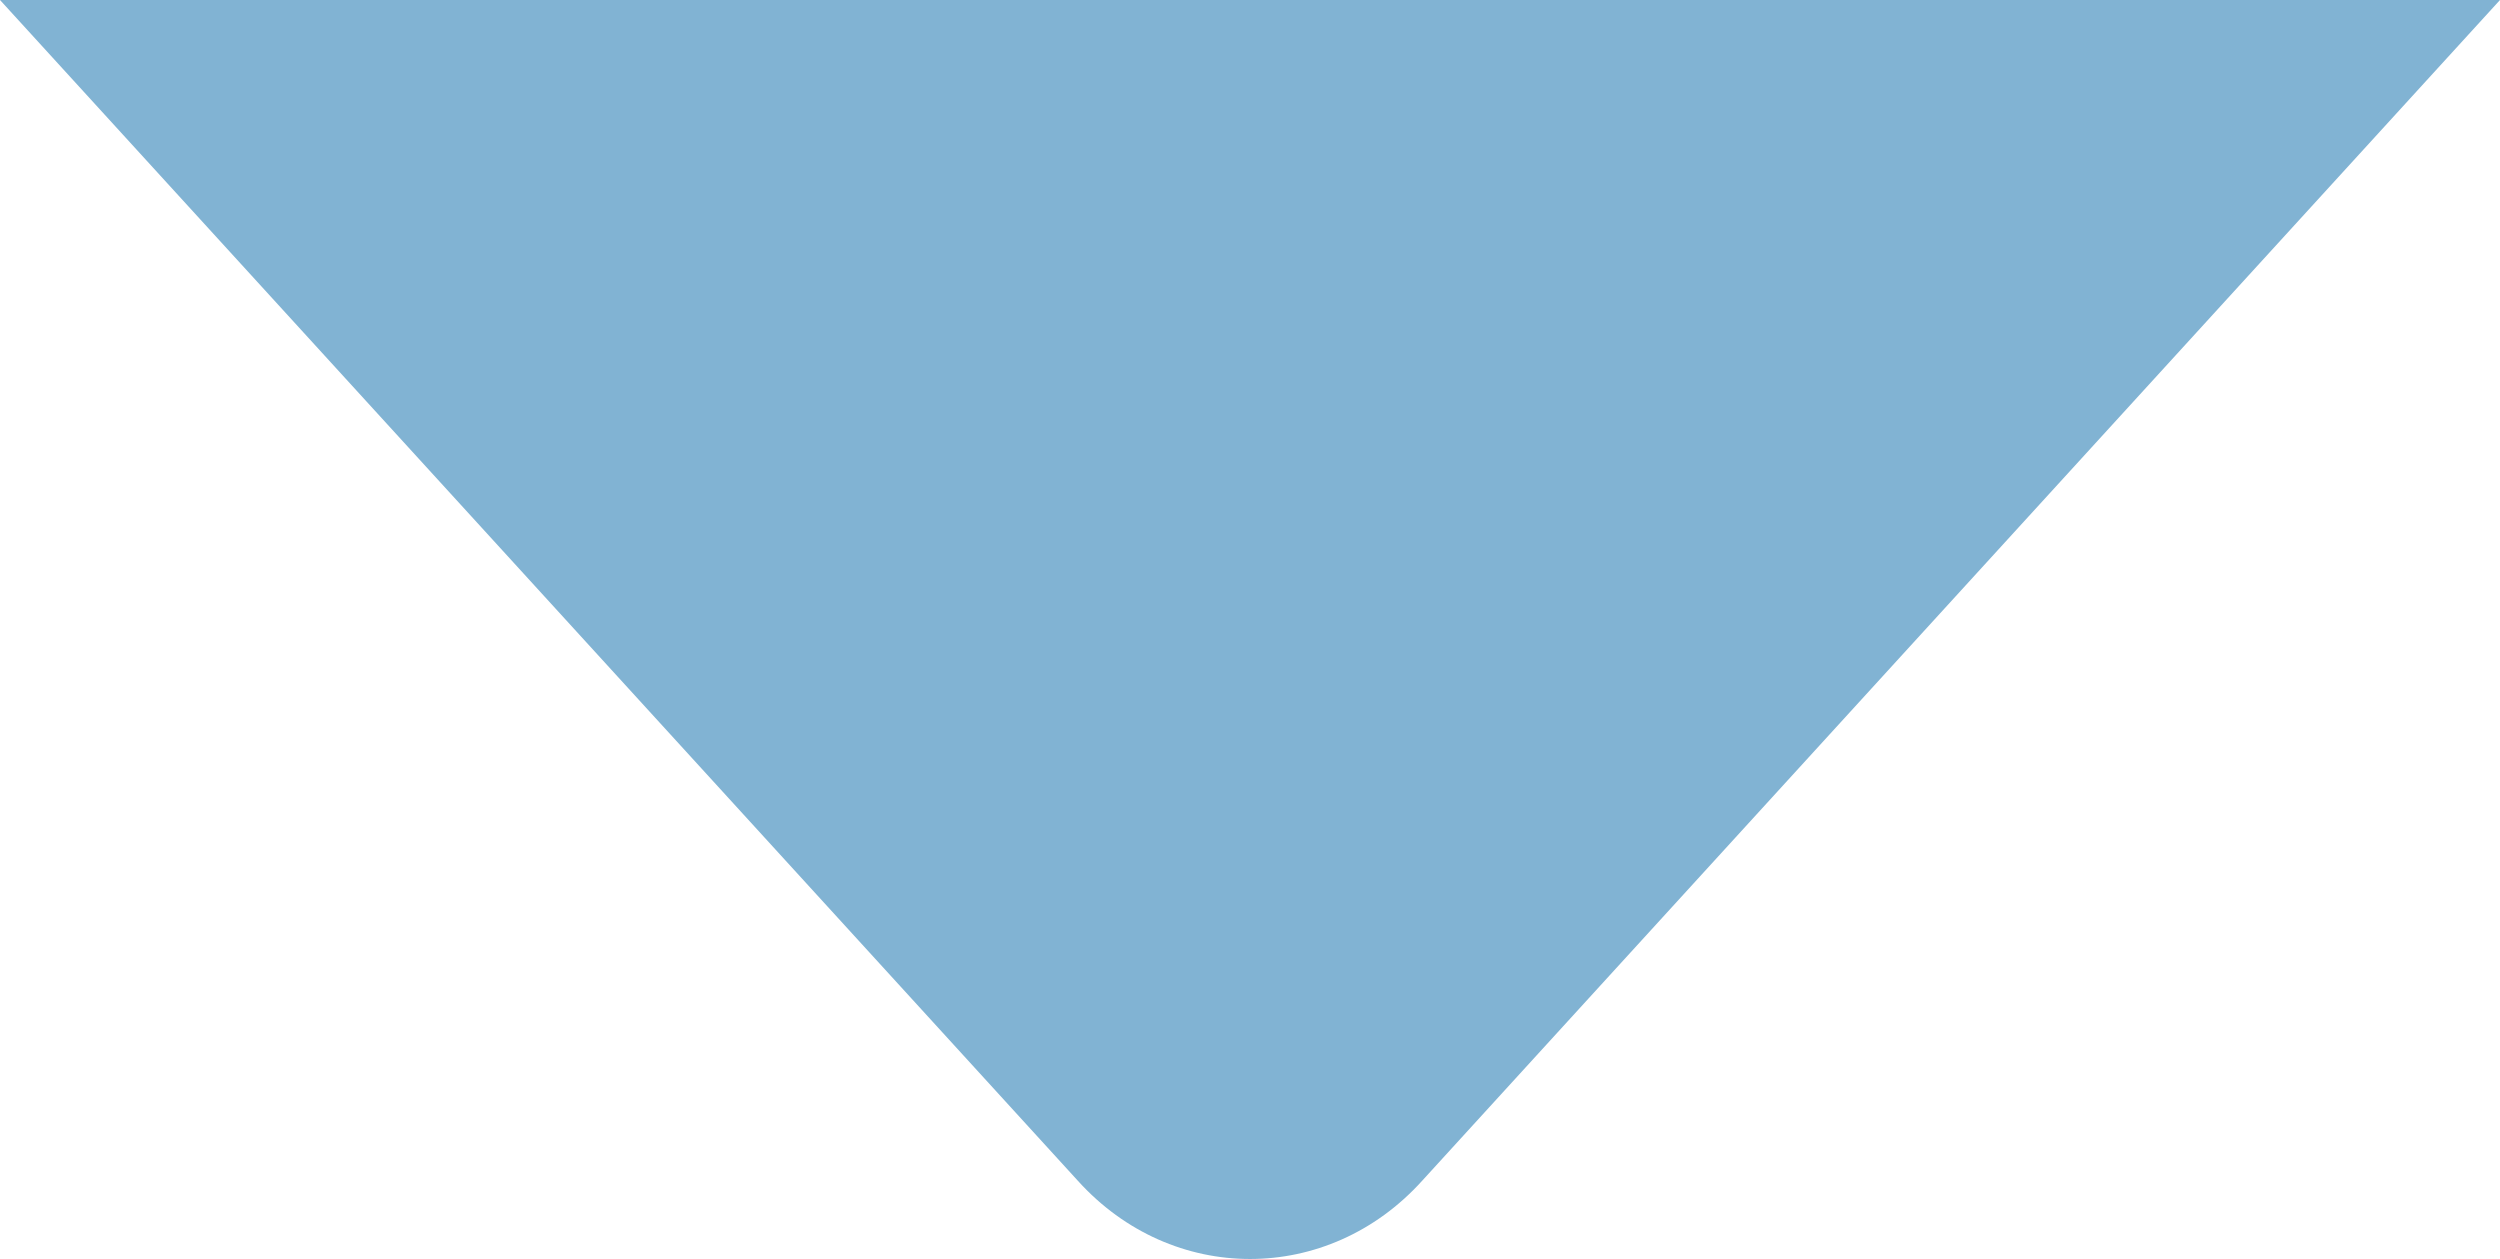
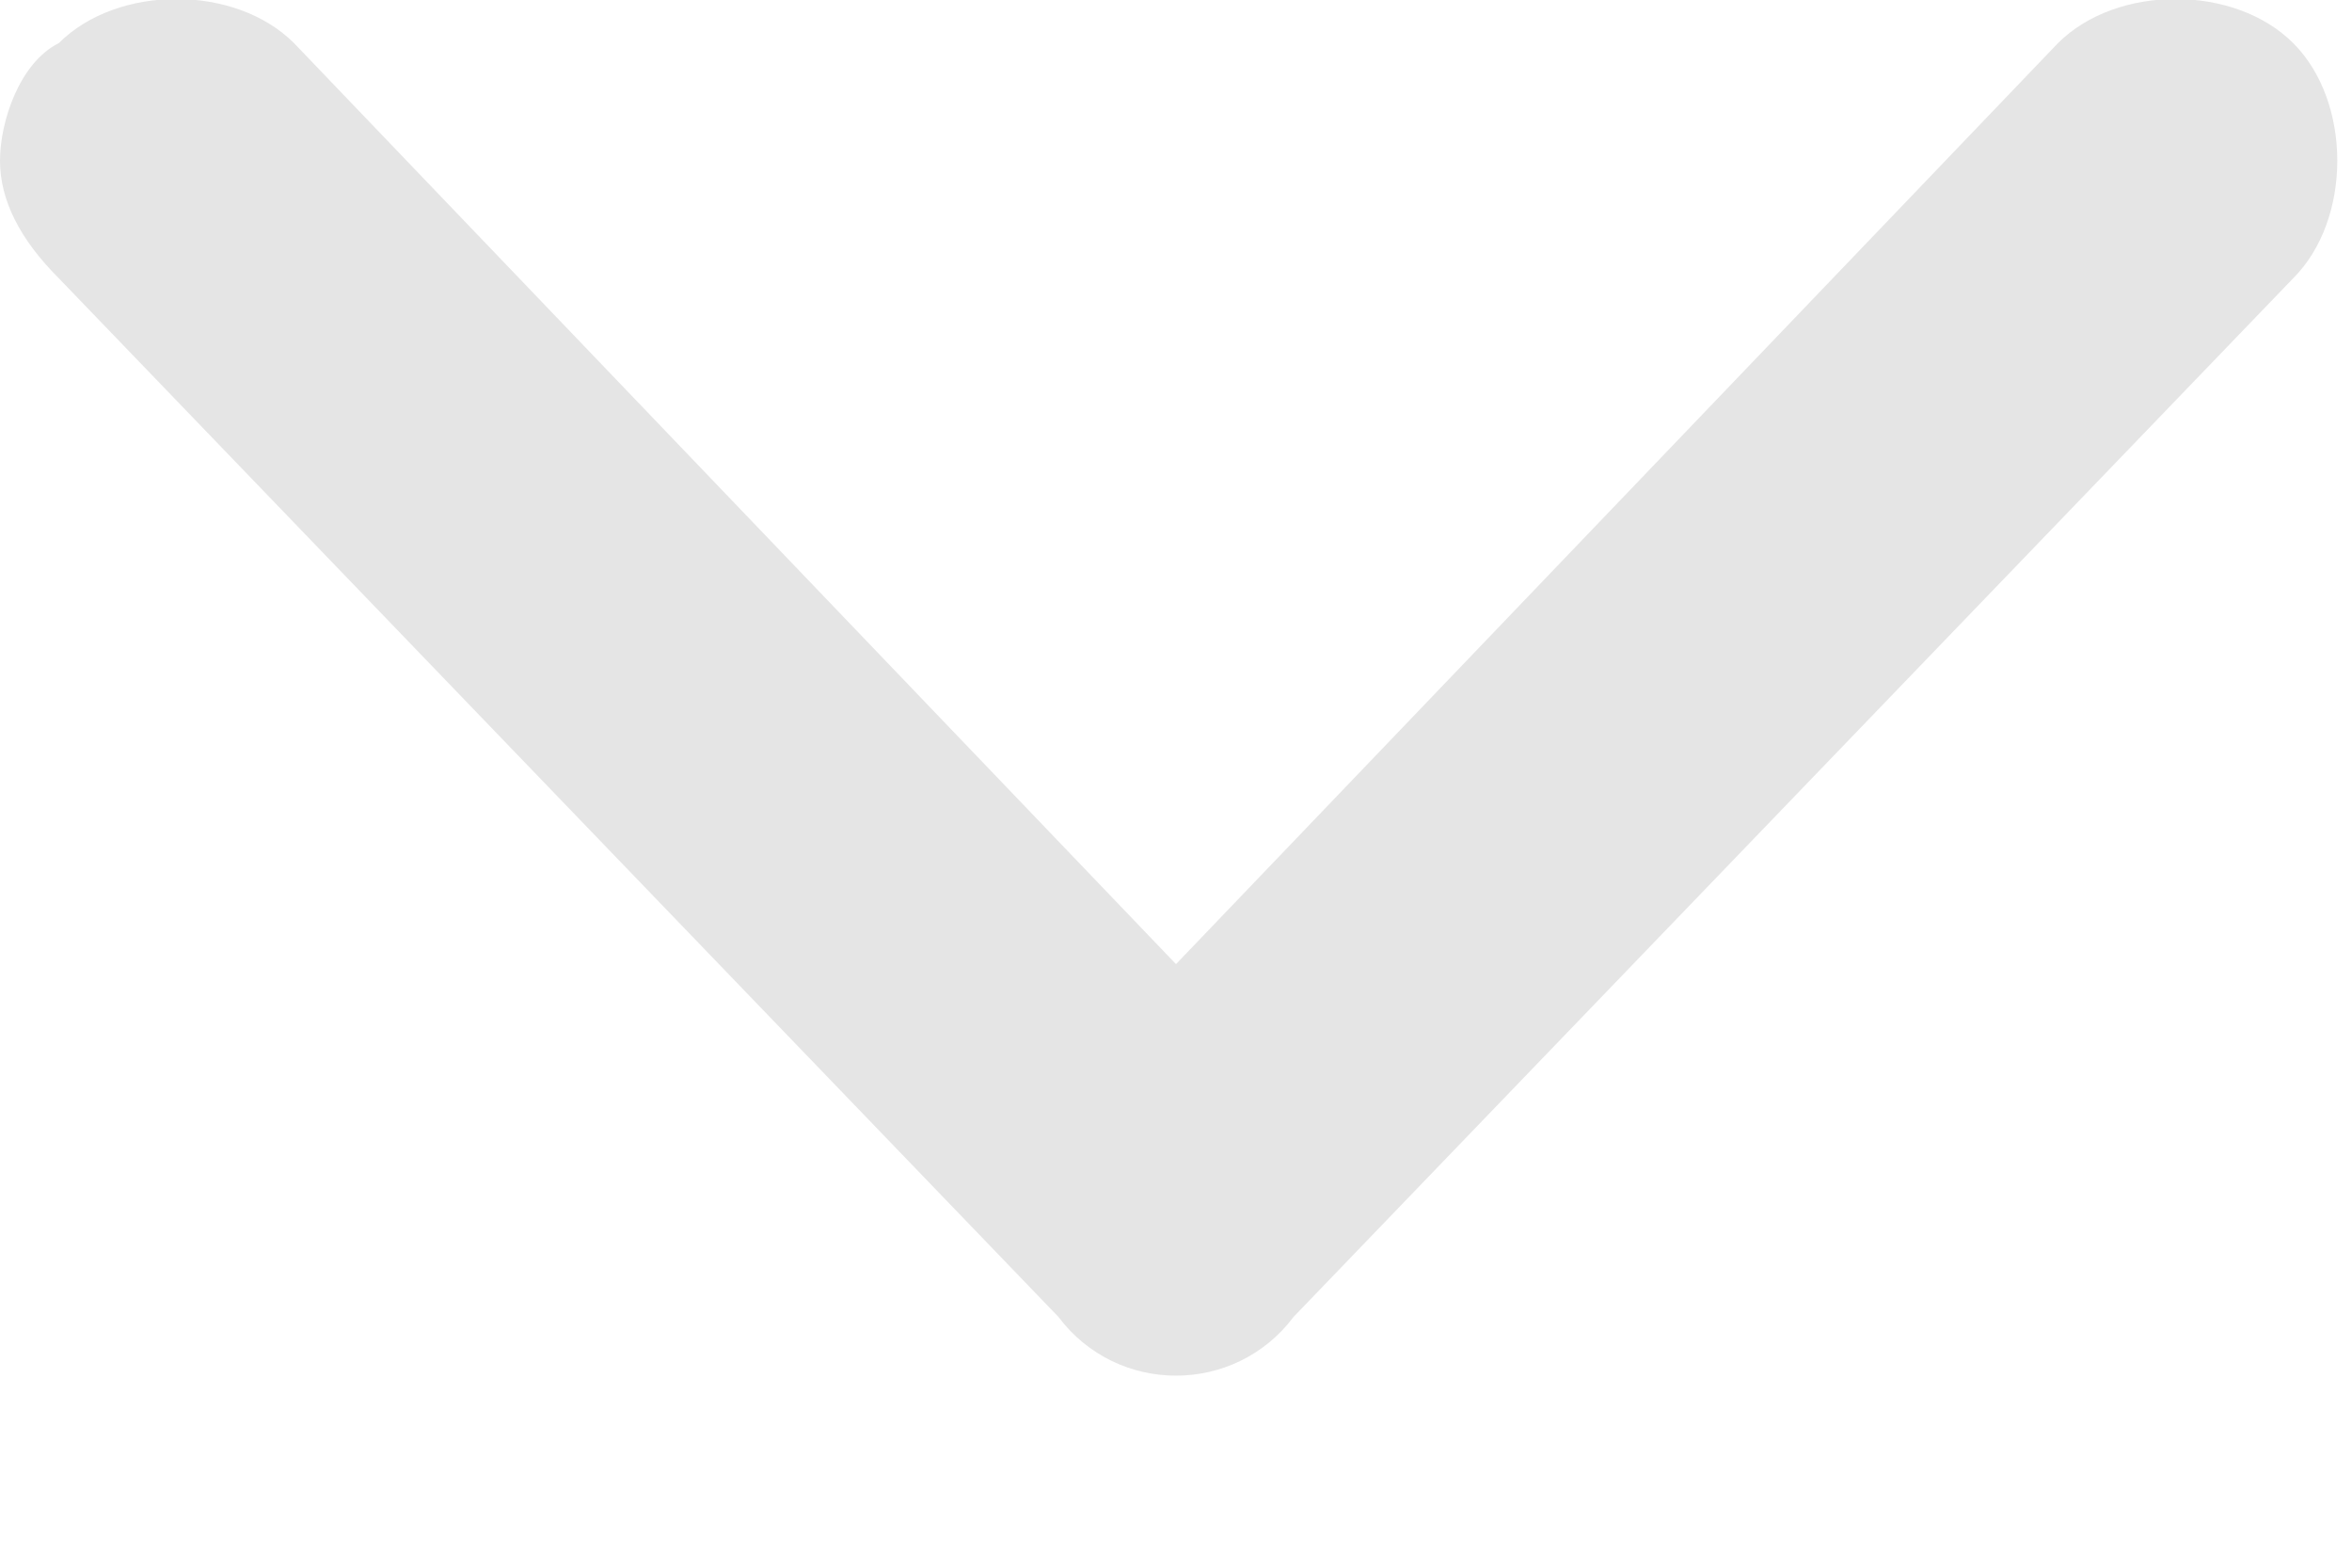
- <svg xmlns="http://www.w3.org/2000/svg" width="139" height="70" viewBox="0 0 139 70" fill="none">
-   <path d="M139 0H0L59.931 65.653C65.169 71.449 73.831 71.449 79.069 65.653L139 0Z" fill="#81B3D3" />
+ <svg xmlns="http://www.w3.org/2000/svg" width="12" height="8" fill="none">
+   <path d="m6.6 6.72 5.1-5.3c.3-.3.3-.9 0-1.2-.3-.3-.9-.3-1.2 0L6 4.92 1.5.22c-.3-.3-.9-.3-1.2 0-.2.1-.3.4-.3.6 0 .2.1.4.3.6l5.1 5.3c.3.4.9.4 1.2 0Z" fill="#E5E5E5" />
</svg>
